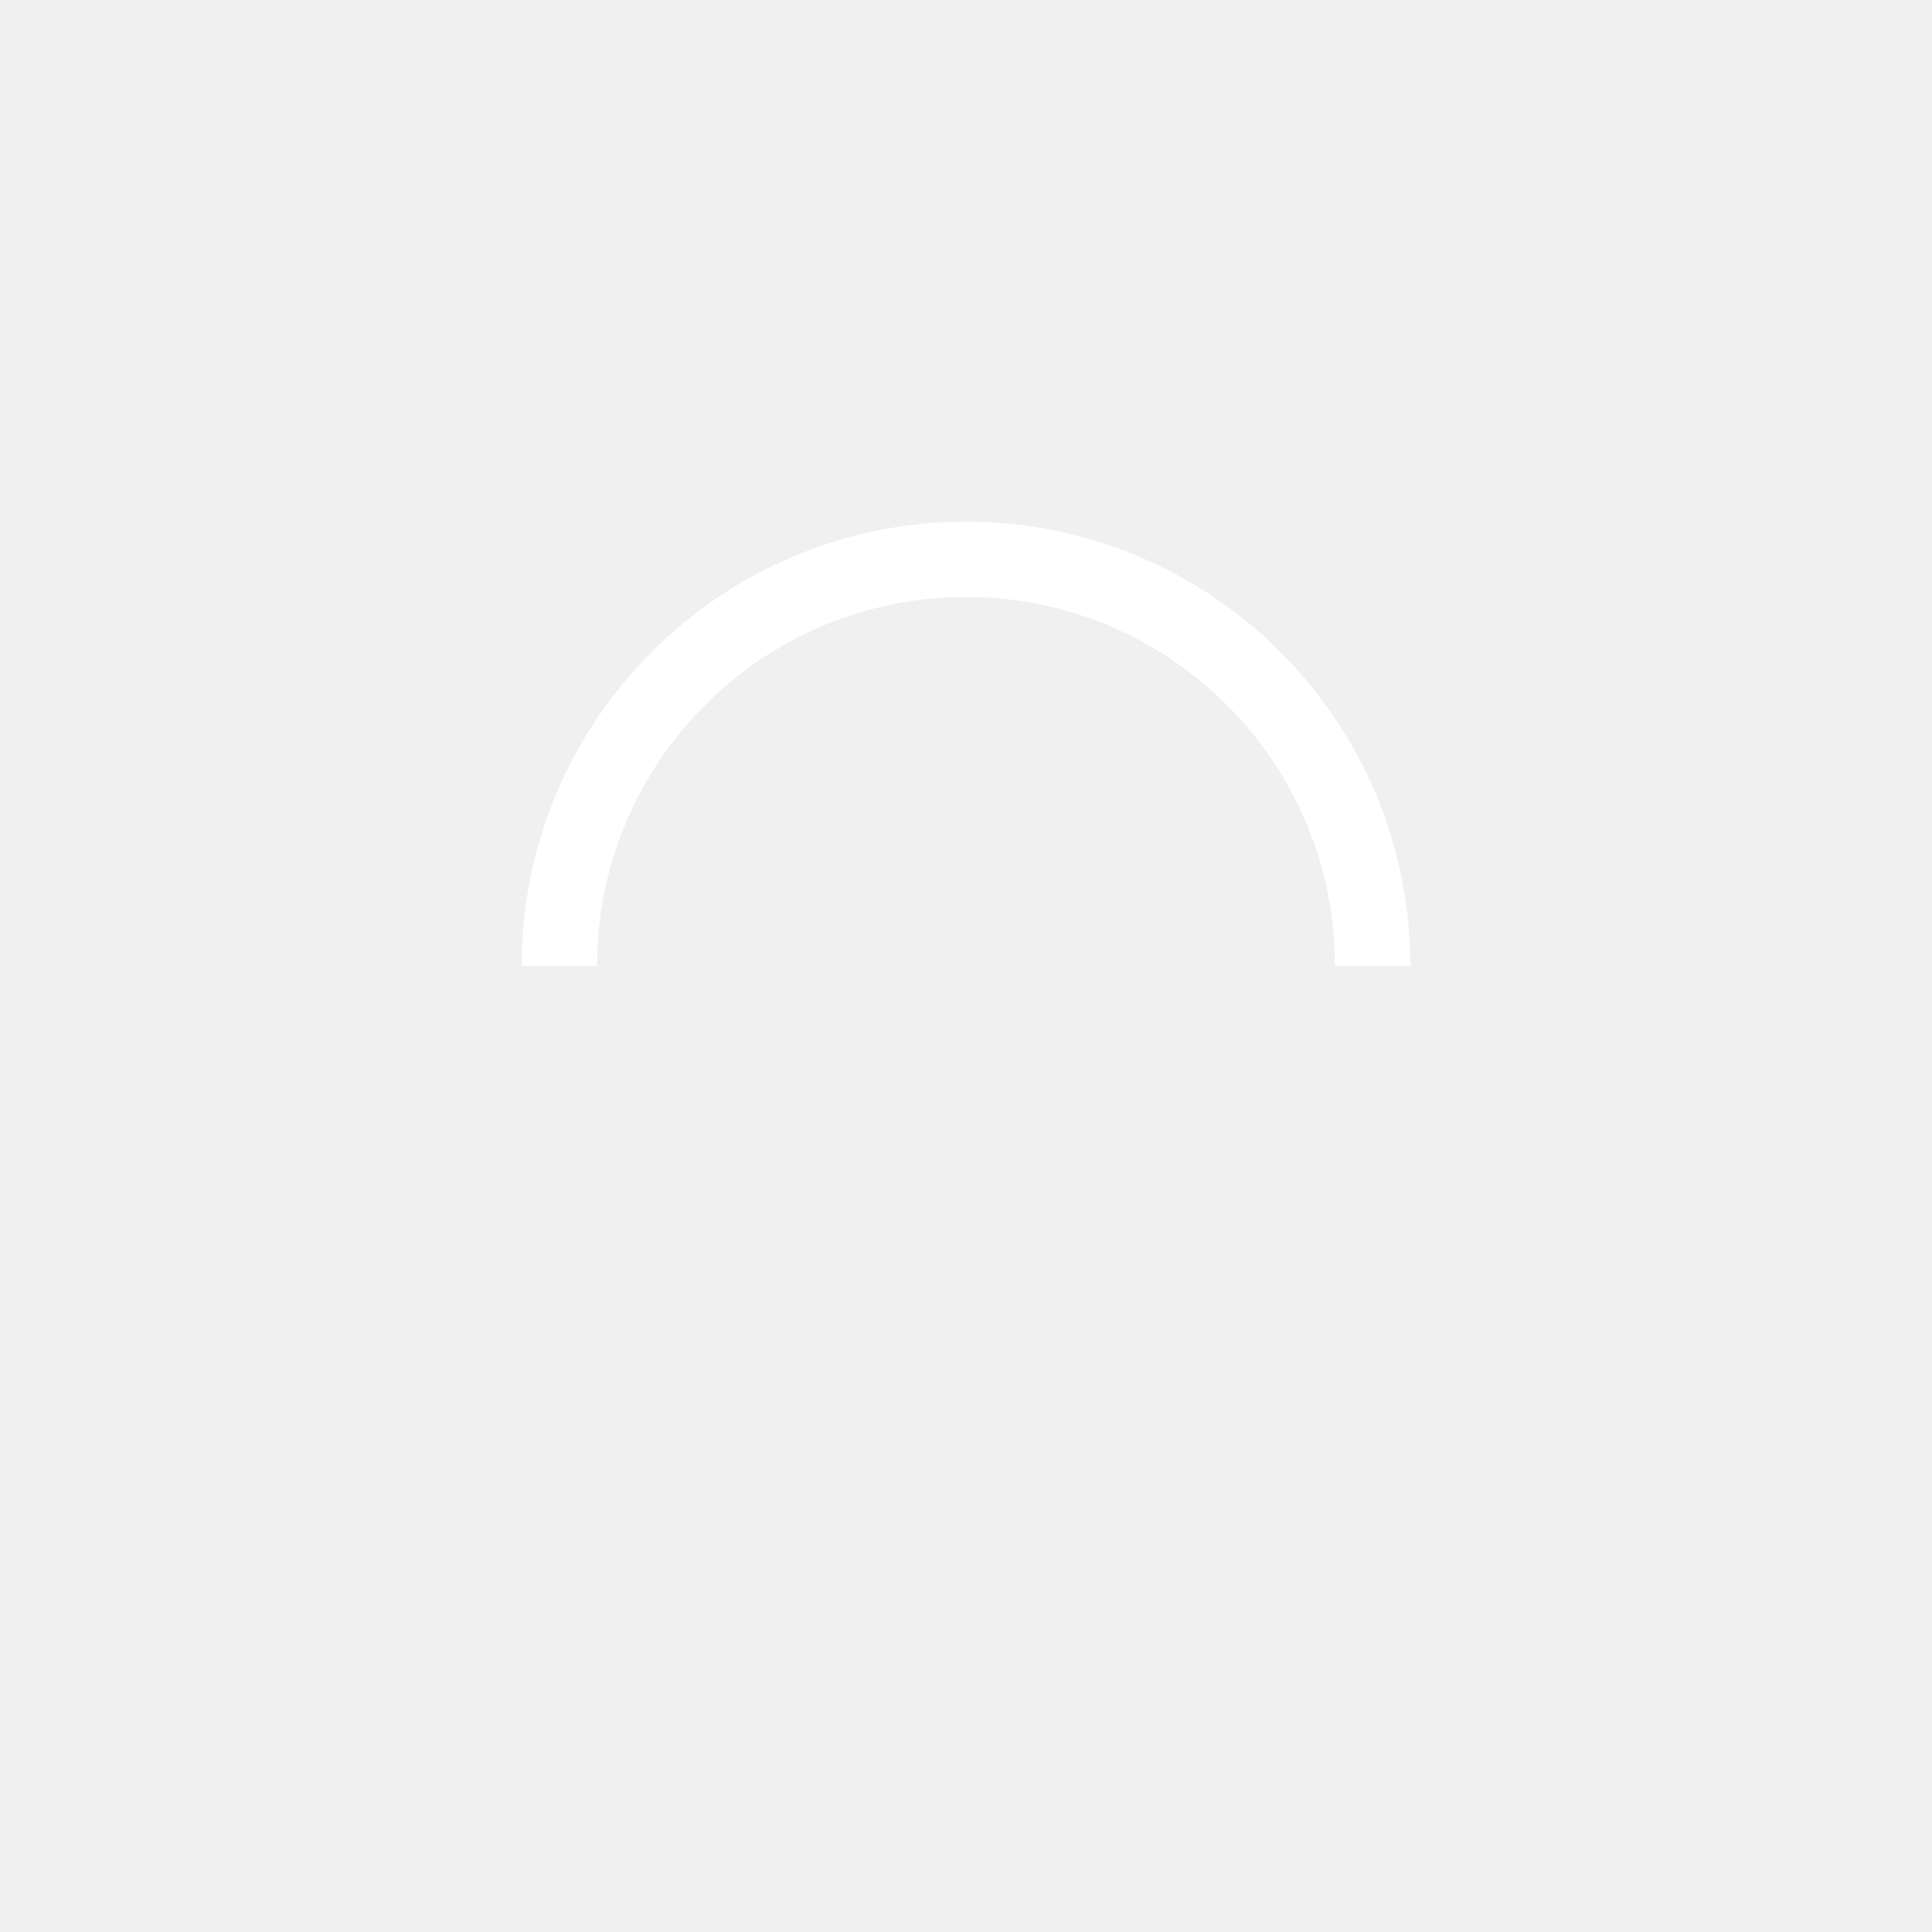
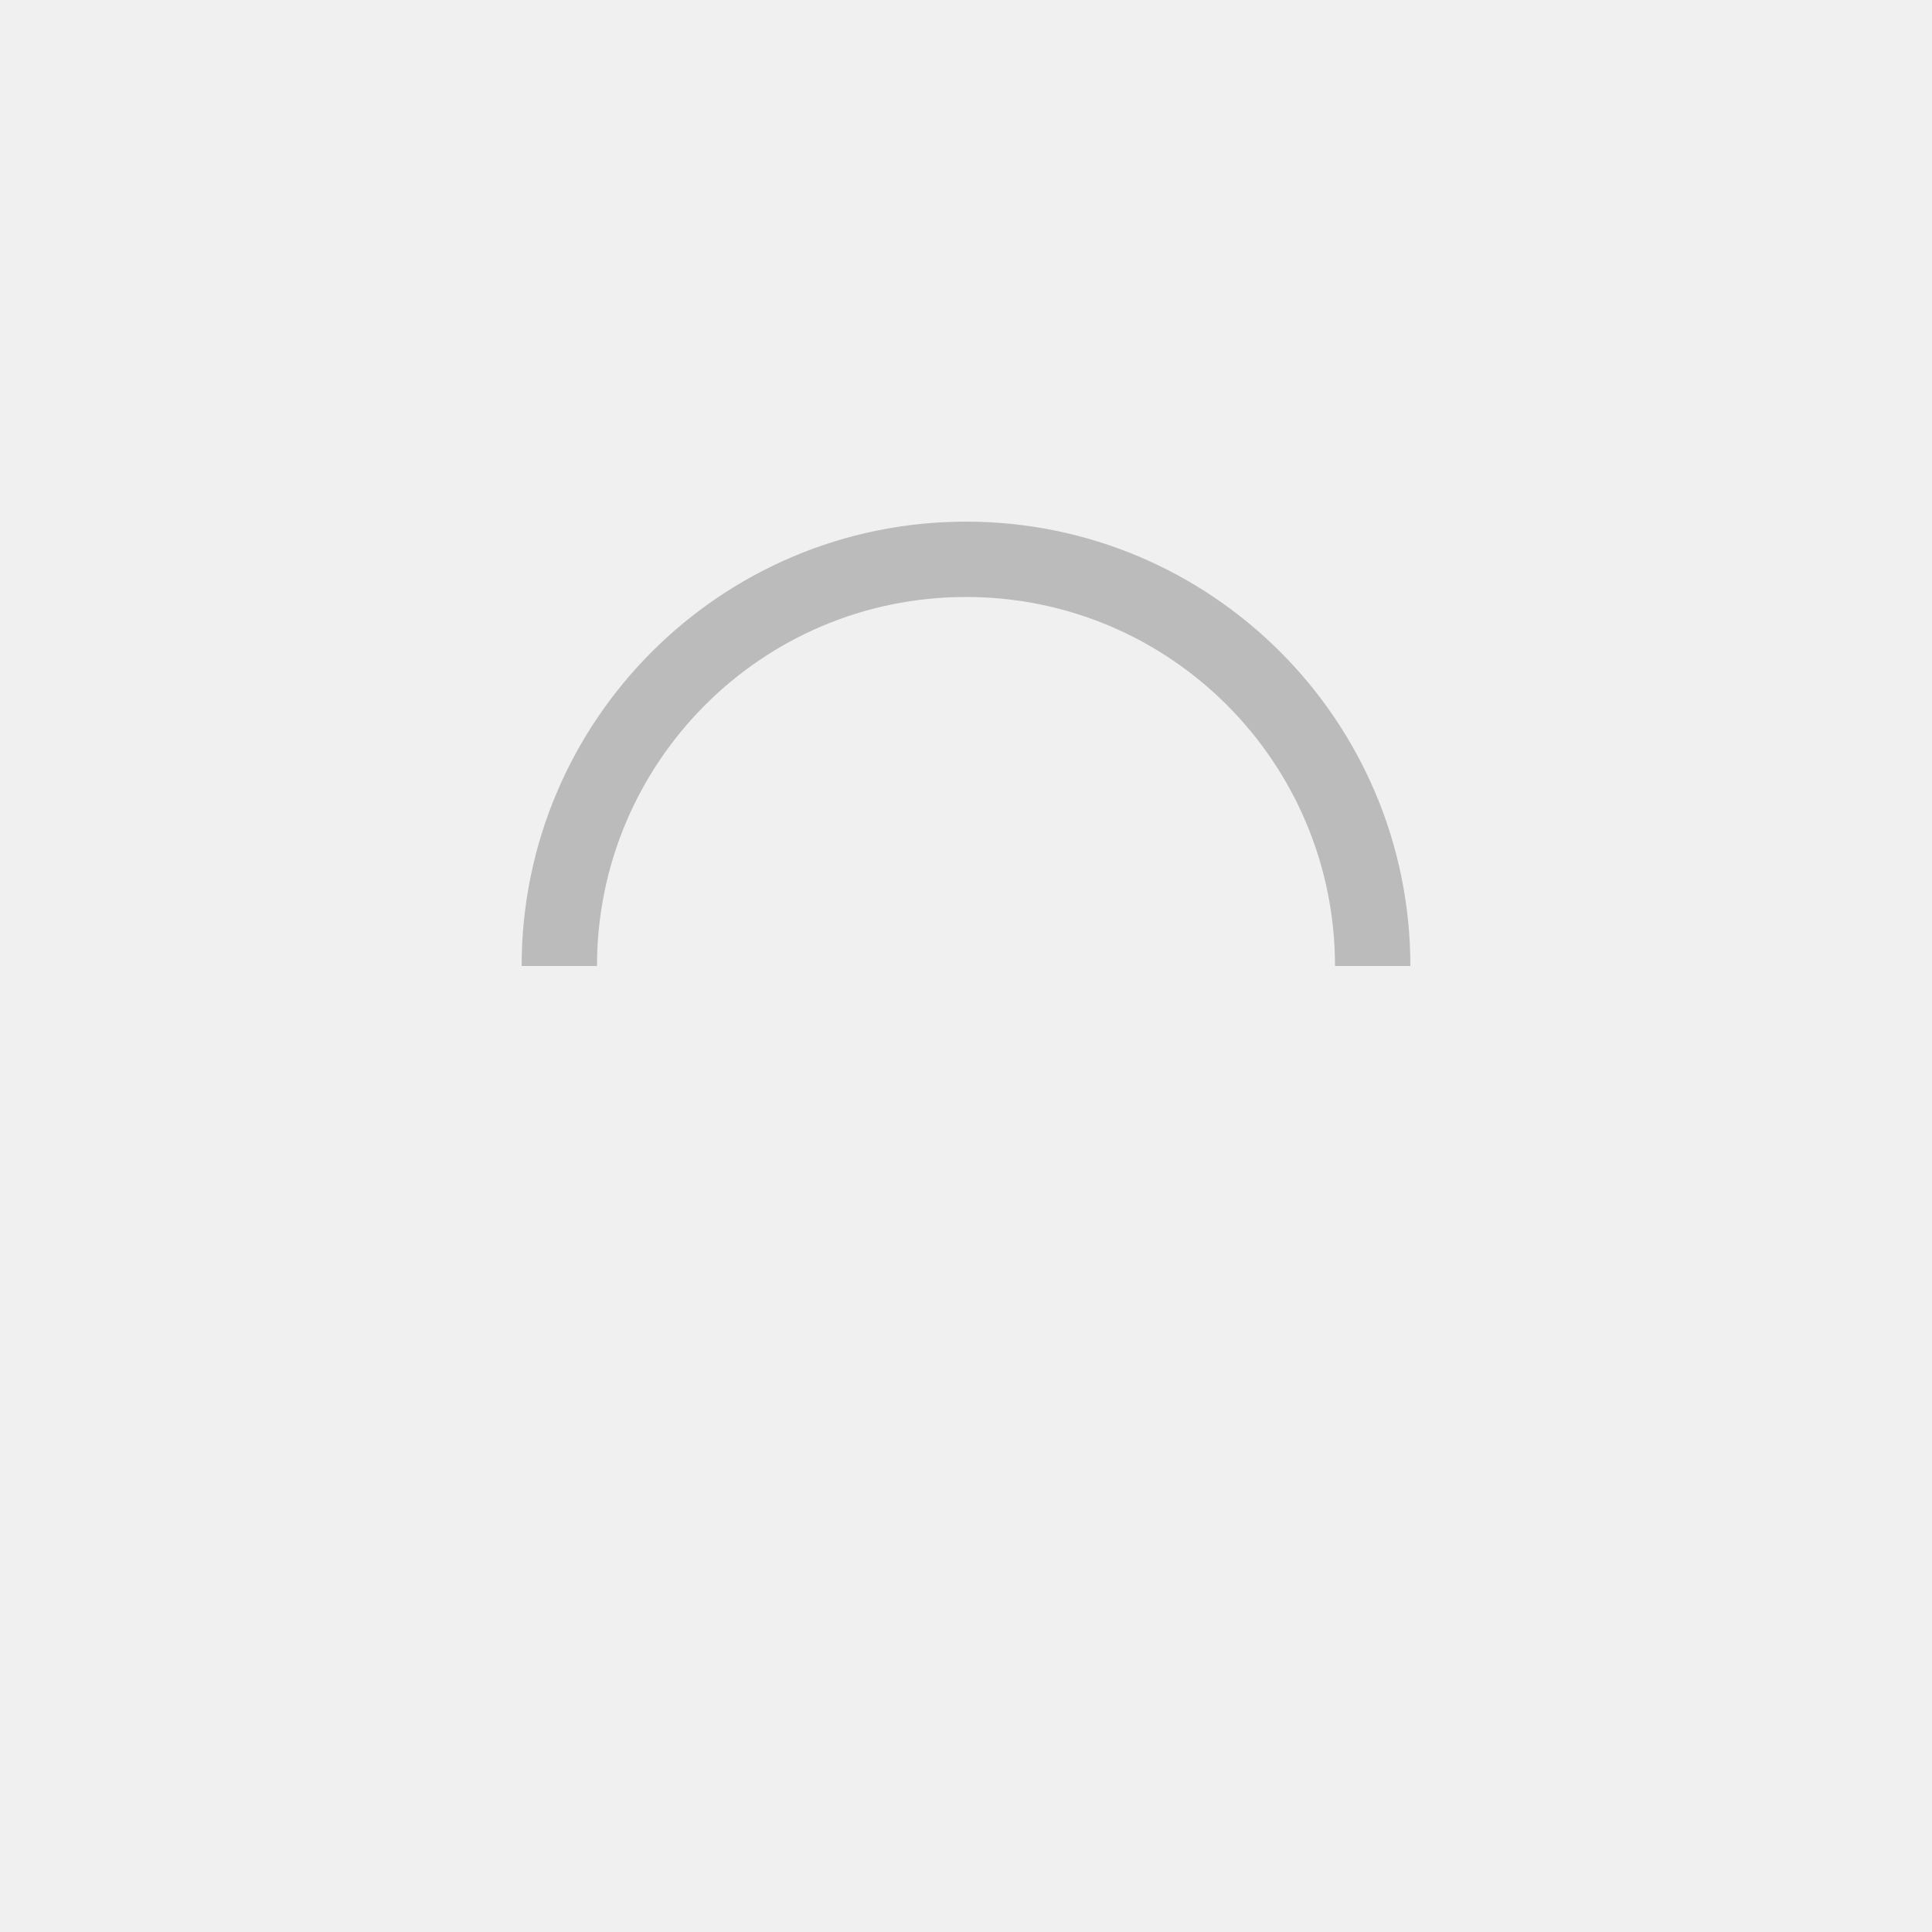
<svg xmlns="http://www.w3.org/2000/svg" version="1.1" id="loadingIcon" x="0px" y="0px" height="100px" width="100px" viewBox="0 0 100 100" enable-background="new 0 0 0 0" xml:space="preserve">
-   <path fill="#fff" d="M73,50c0-12.7-10.3-23-23-23S27,37.3,27,50 M30.9,50c0-10.5,8.5-19.1,19.1-19.1S69.1,39.5,69.1,50">
+   <path fill="#bbb" d="M73,50c0-12.7-10.3-23-23-23S27,37.3,27,50 M30.9,50c0-10.5,8.5-19.1,19.1-19.1S69.1,39.5,69.1,50">
    <animateTransform attributeName="transform" attributeType="XML" type="rotate" dur="1s" from="0 50 50" to="360 50 50" repeatCount="indefinite" />
  </path>
</svg>
